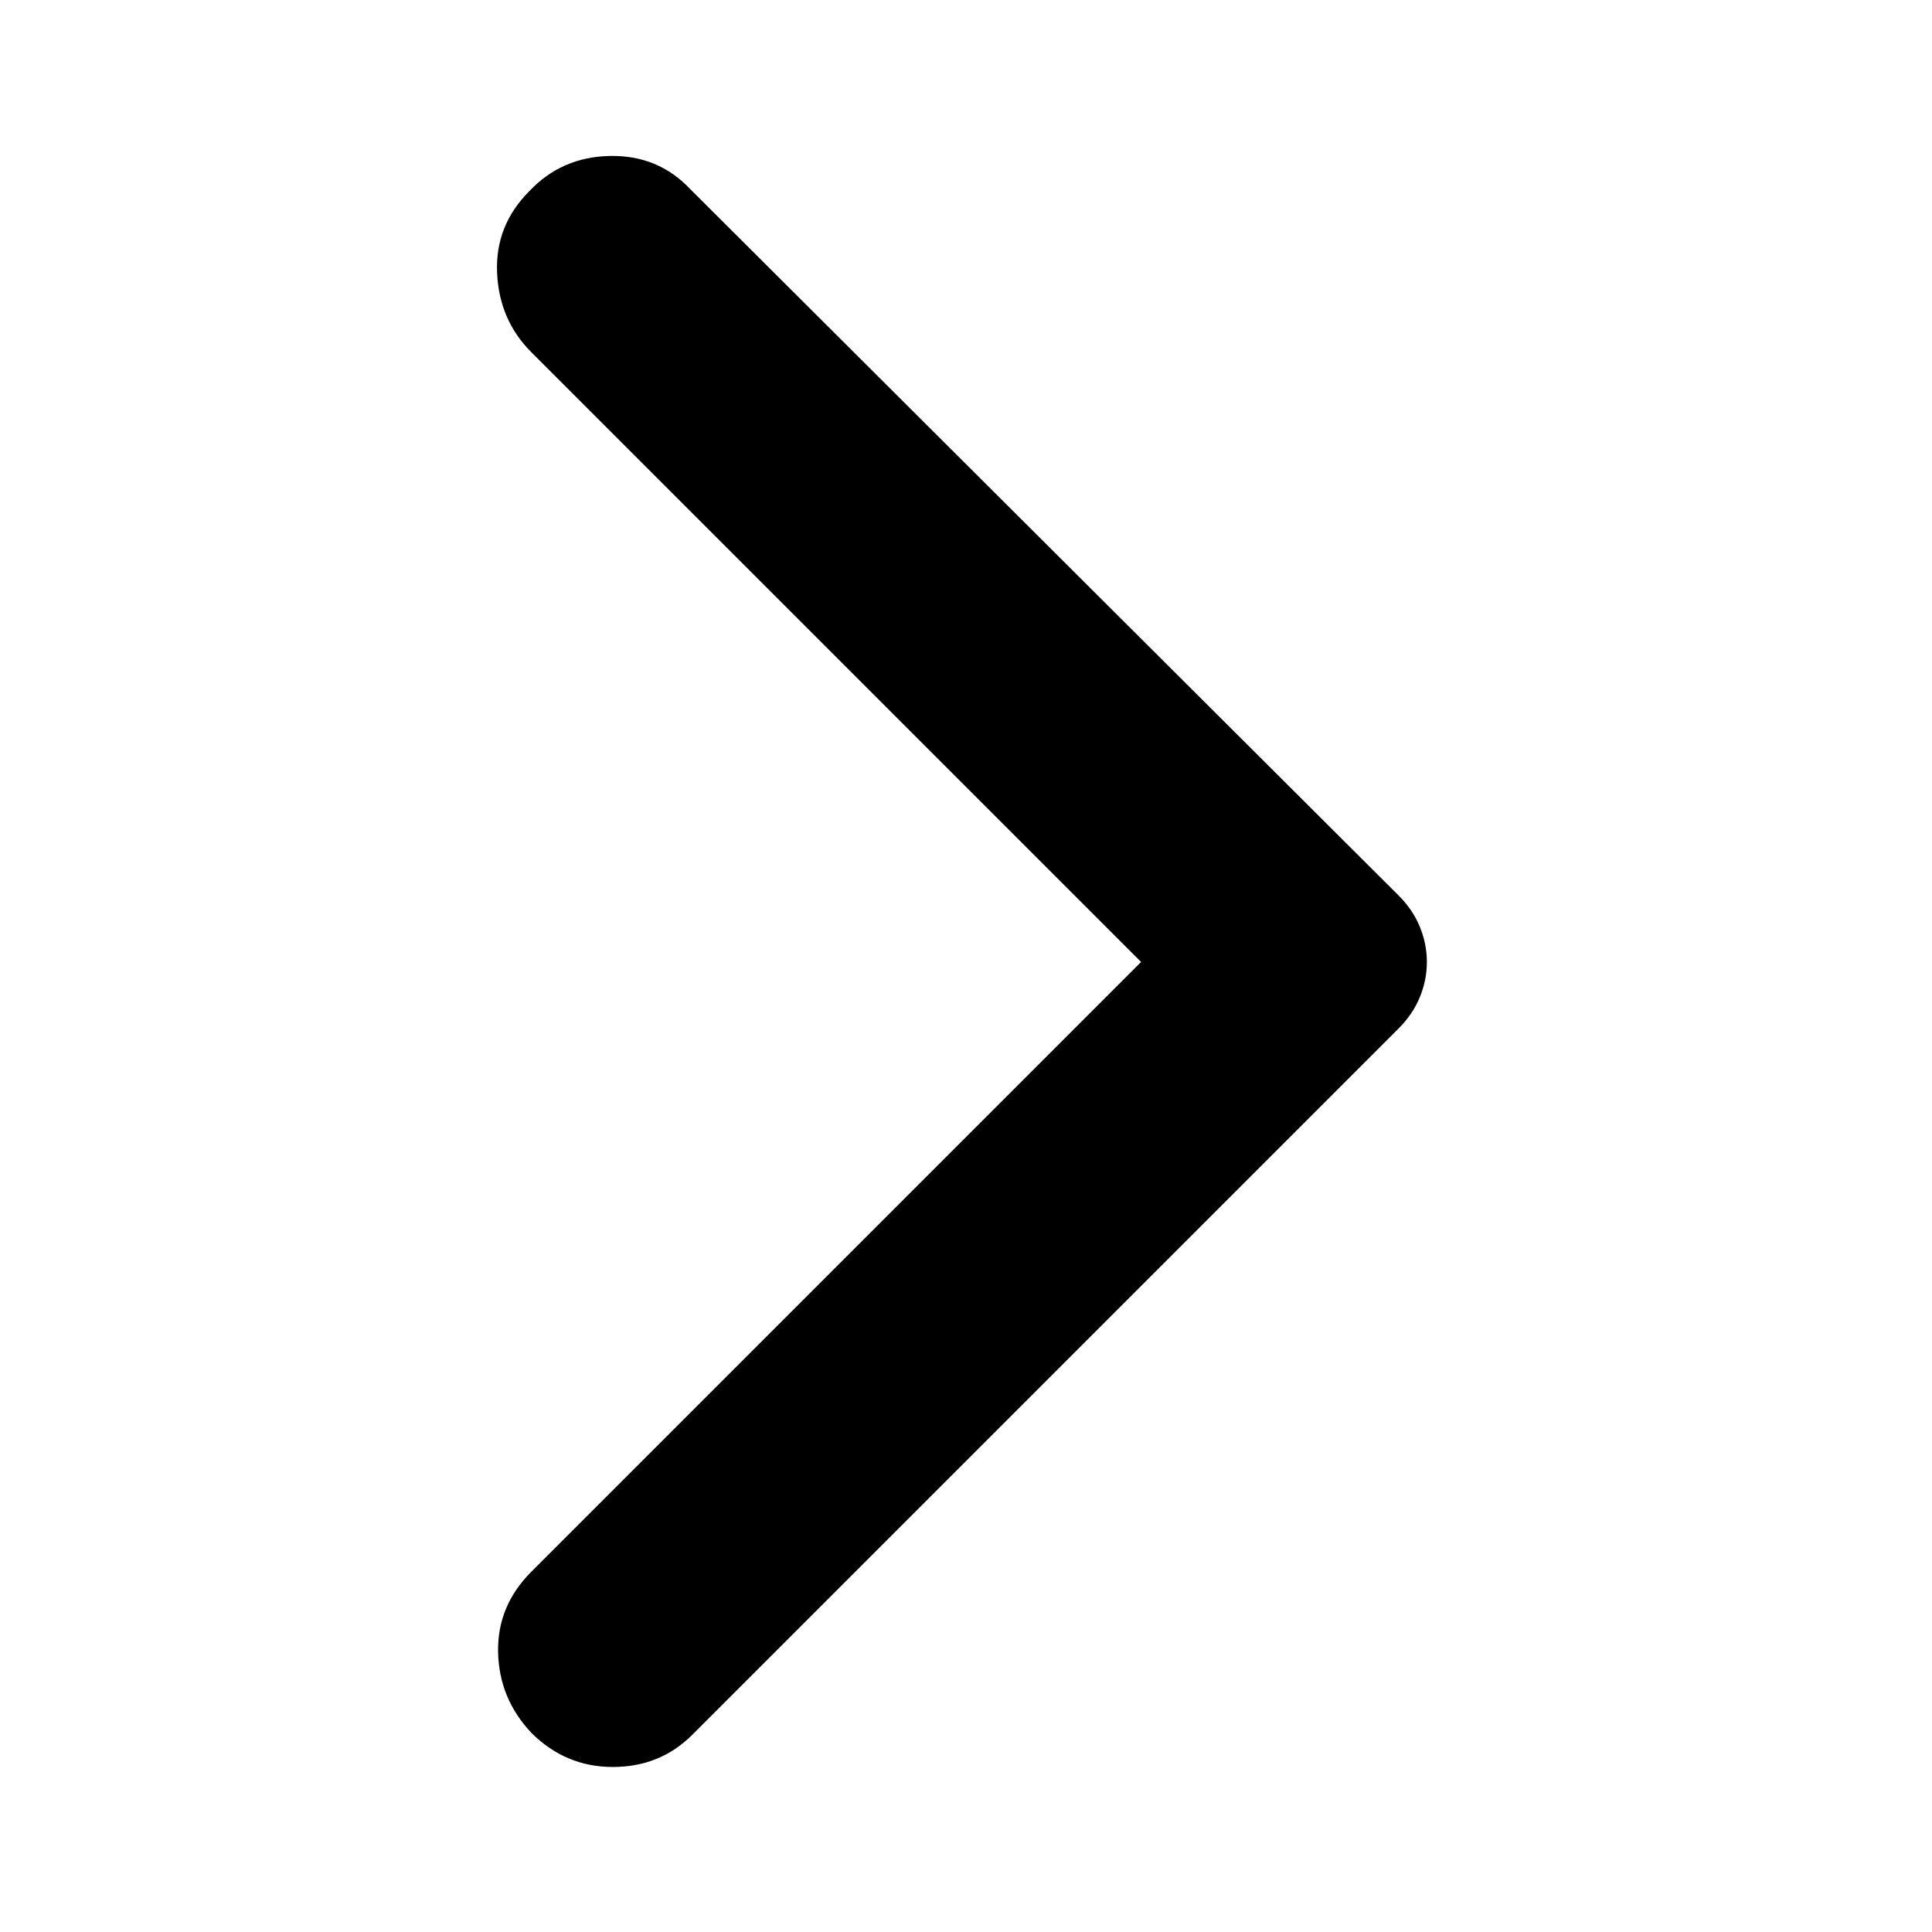
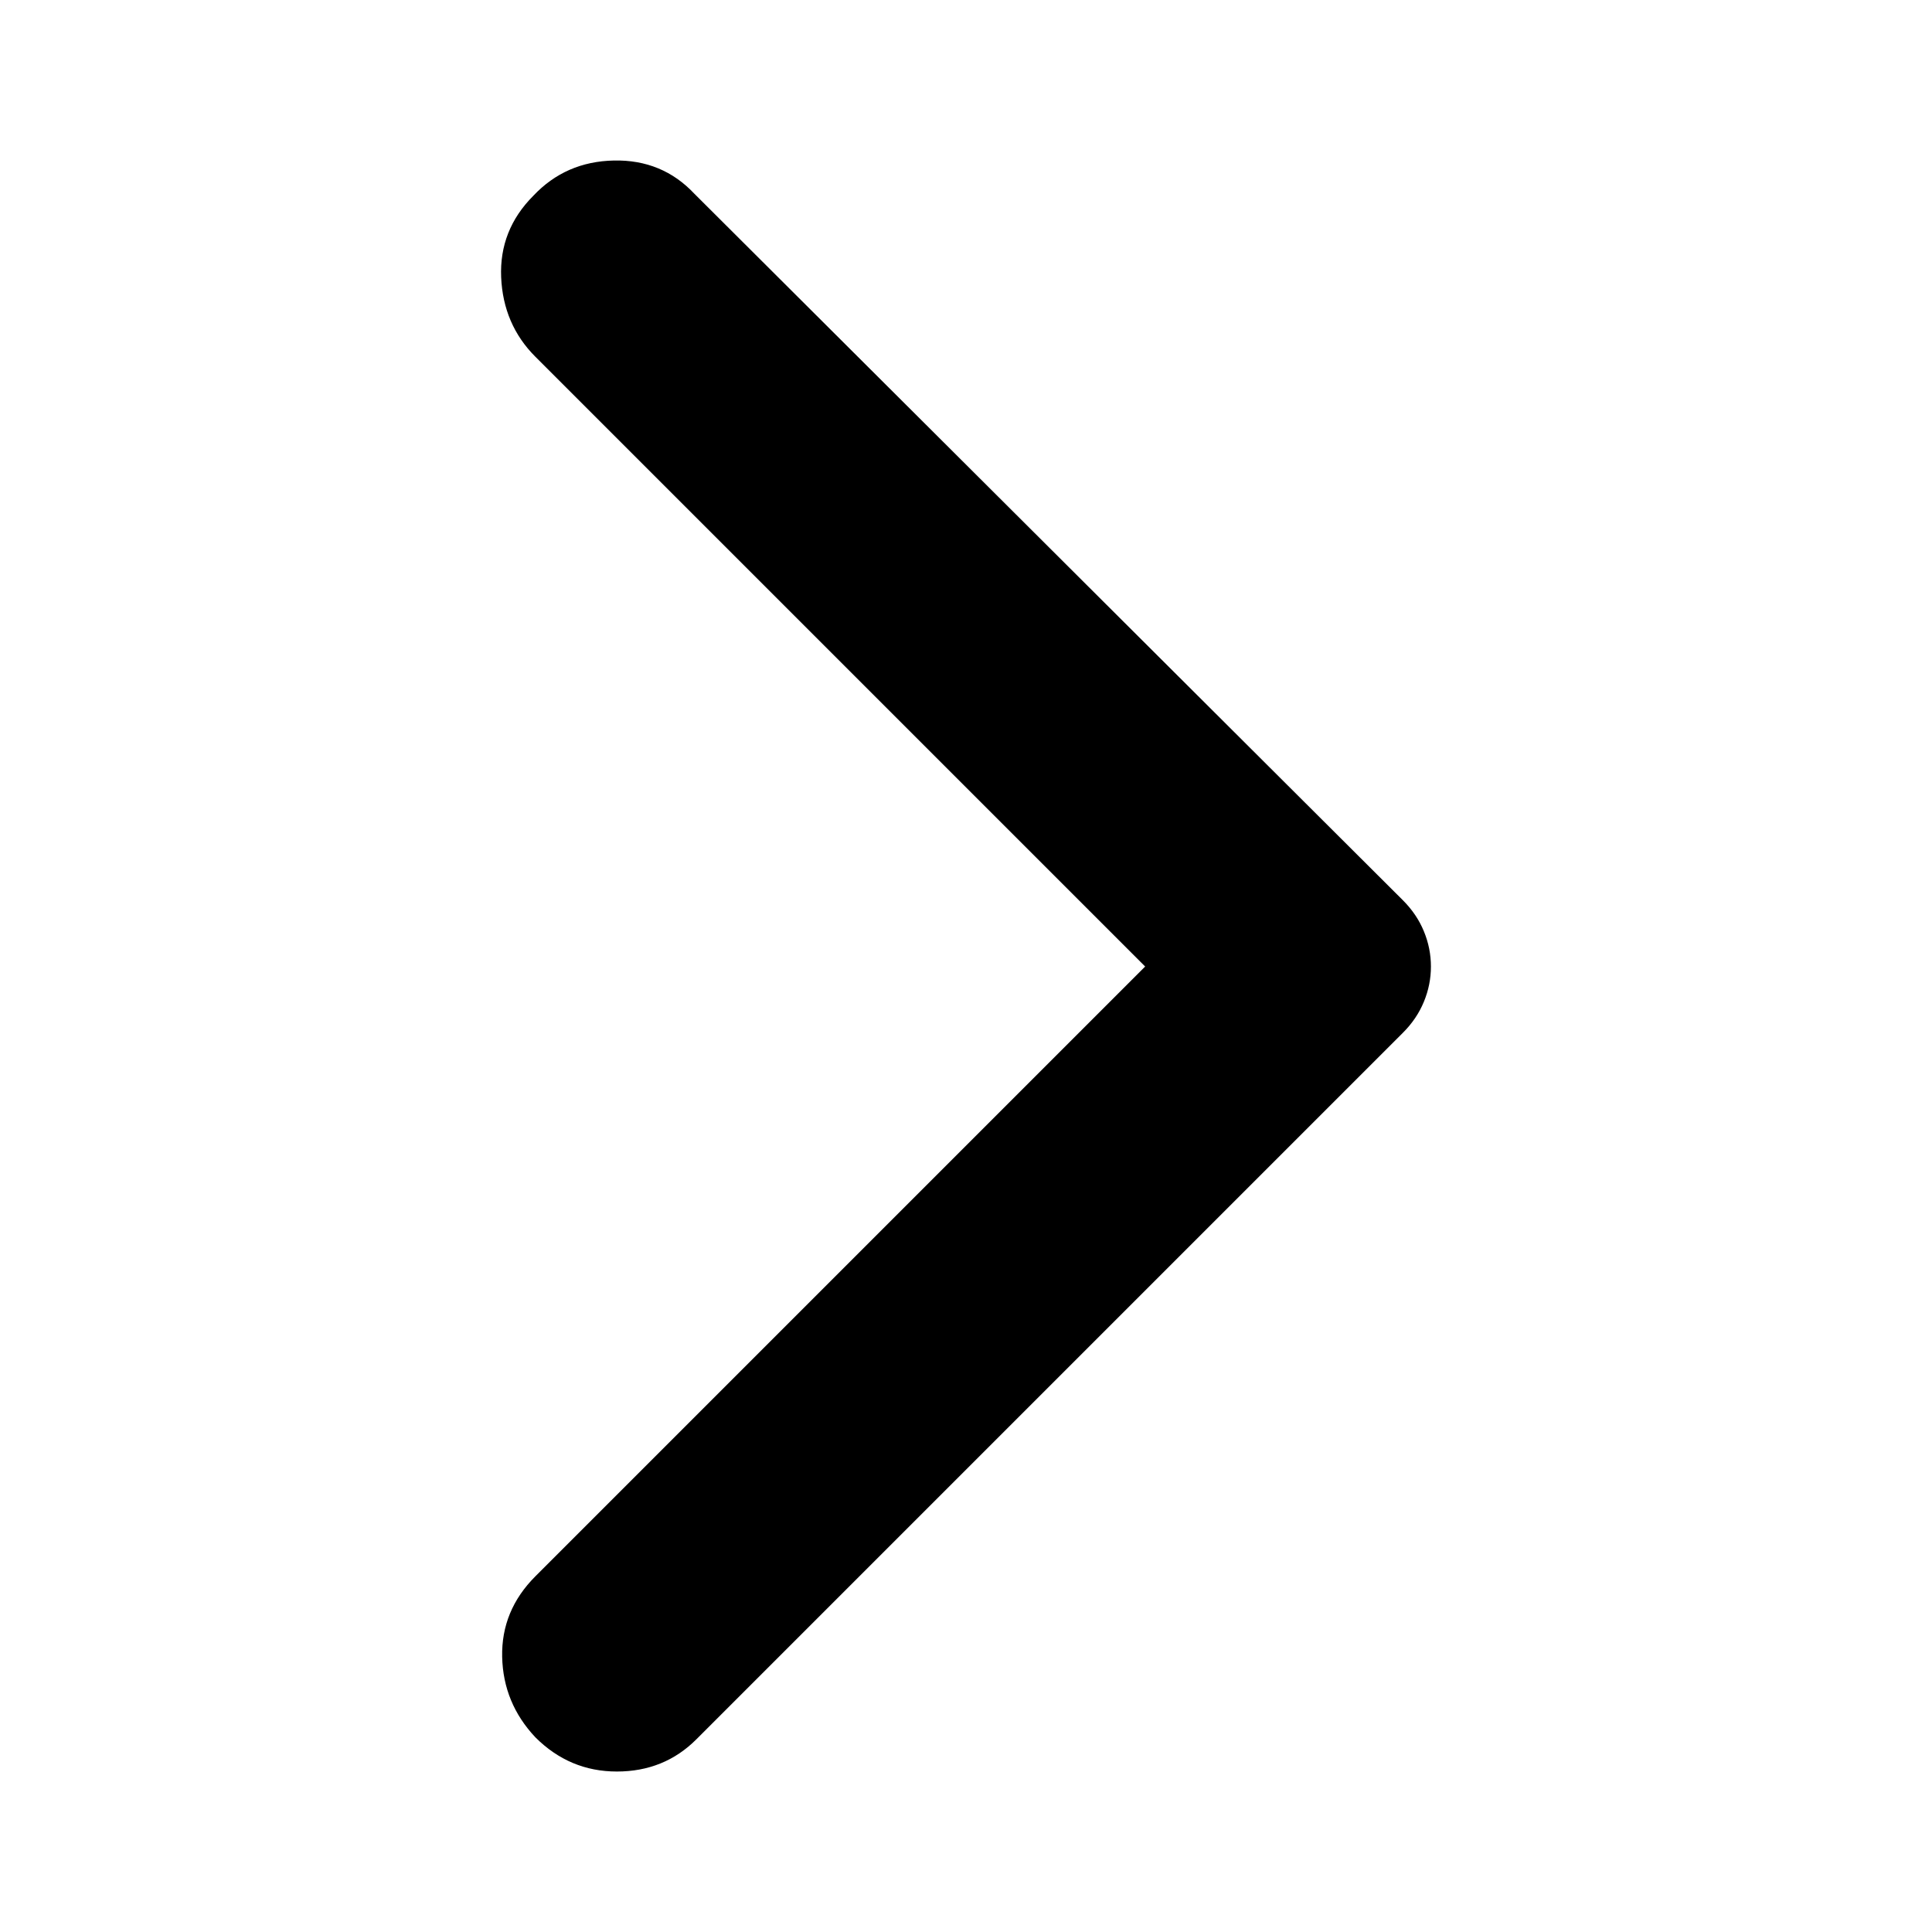
- <svg xmlns="http://www.w3.org/2000/svg" height="48" width="48">
-   <path d="M13.2 43.05q-.8-.85-.825-2-.025-1.15.825-2L28.35 23.9 13.2 8.75q-.8-.8-.85-1.975-.05-1.175.8-2.025.8-.85 2-.875 1.2-.025 2 .825l17.6 17.55q.35.35.525.775.175.425.175.875t-.175.875q-.175.425-.525.775L17.2 43.1q-.8.8-1.975.8t-2.025-.85Z" />
+ <svg xmlns="http://www.w3.org/2000/svg" width="100%" height="100%" viewBox="0 0 48 48" version="1.1" xml:space="preserve" style="fill-rule:evenodd;clip-rule:evenodd;stroke-linejoin:round;stroke-miterlimit:2;">
+   <path d="M13.301,43.163c-0.533,-0.567 -0.808,-1.233 -0.825,-2c-0.016,-0.767 0.259,-1.433 0.825,-2l15.15,-15.15l-15.15,-15.15c-0.533,-0.533 -0.816,-1.192 -0.85,-1.975c-0.033,-0.783 0.234,-1.458 0.8,-2.025c0.534,-0.567 1.2,-0.858 2,-0.875c0.8,-0.017 1.467,0.258 2,0.825l17.6,17.55c0.234,0.233 0.409,0.492 0.525,0.775c0.117,0.283 0.175,0.575 0.175,0.875c0,0.3 -0.058,0.592 -0.175,0.875c-0.116,0.283 -0.291,0.542 -0.525,0.775l-17.55,17.55c-0.533,0.533 -1.191,0.8 -1.975,0.8c-0.783,-0 -1.458,-0.283 -2.025,-0.85Z" style="fill-rule:nonzero;" />
</svg>
